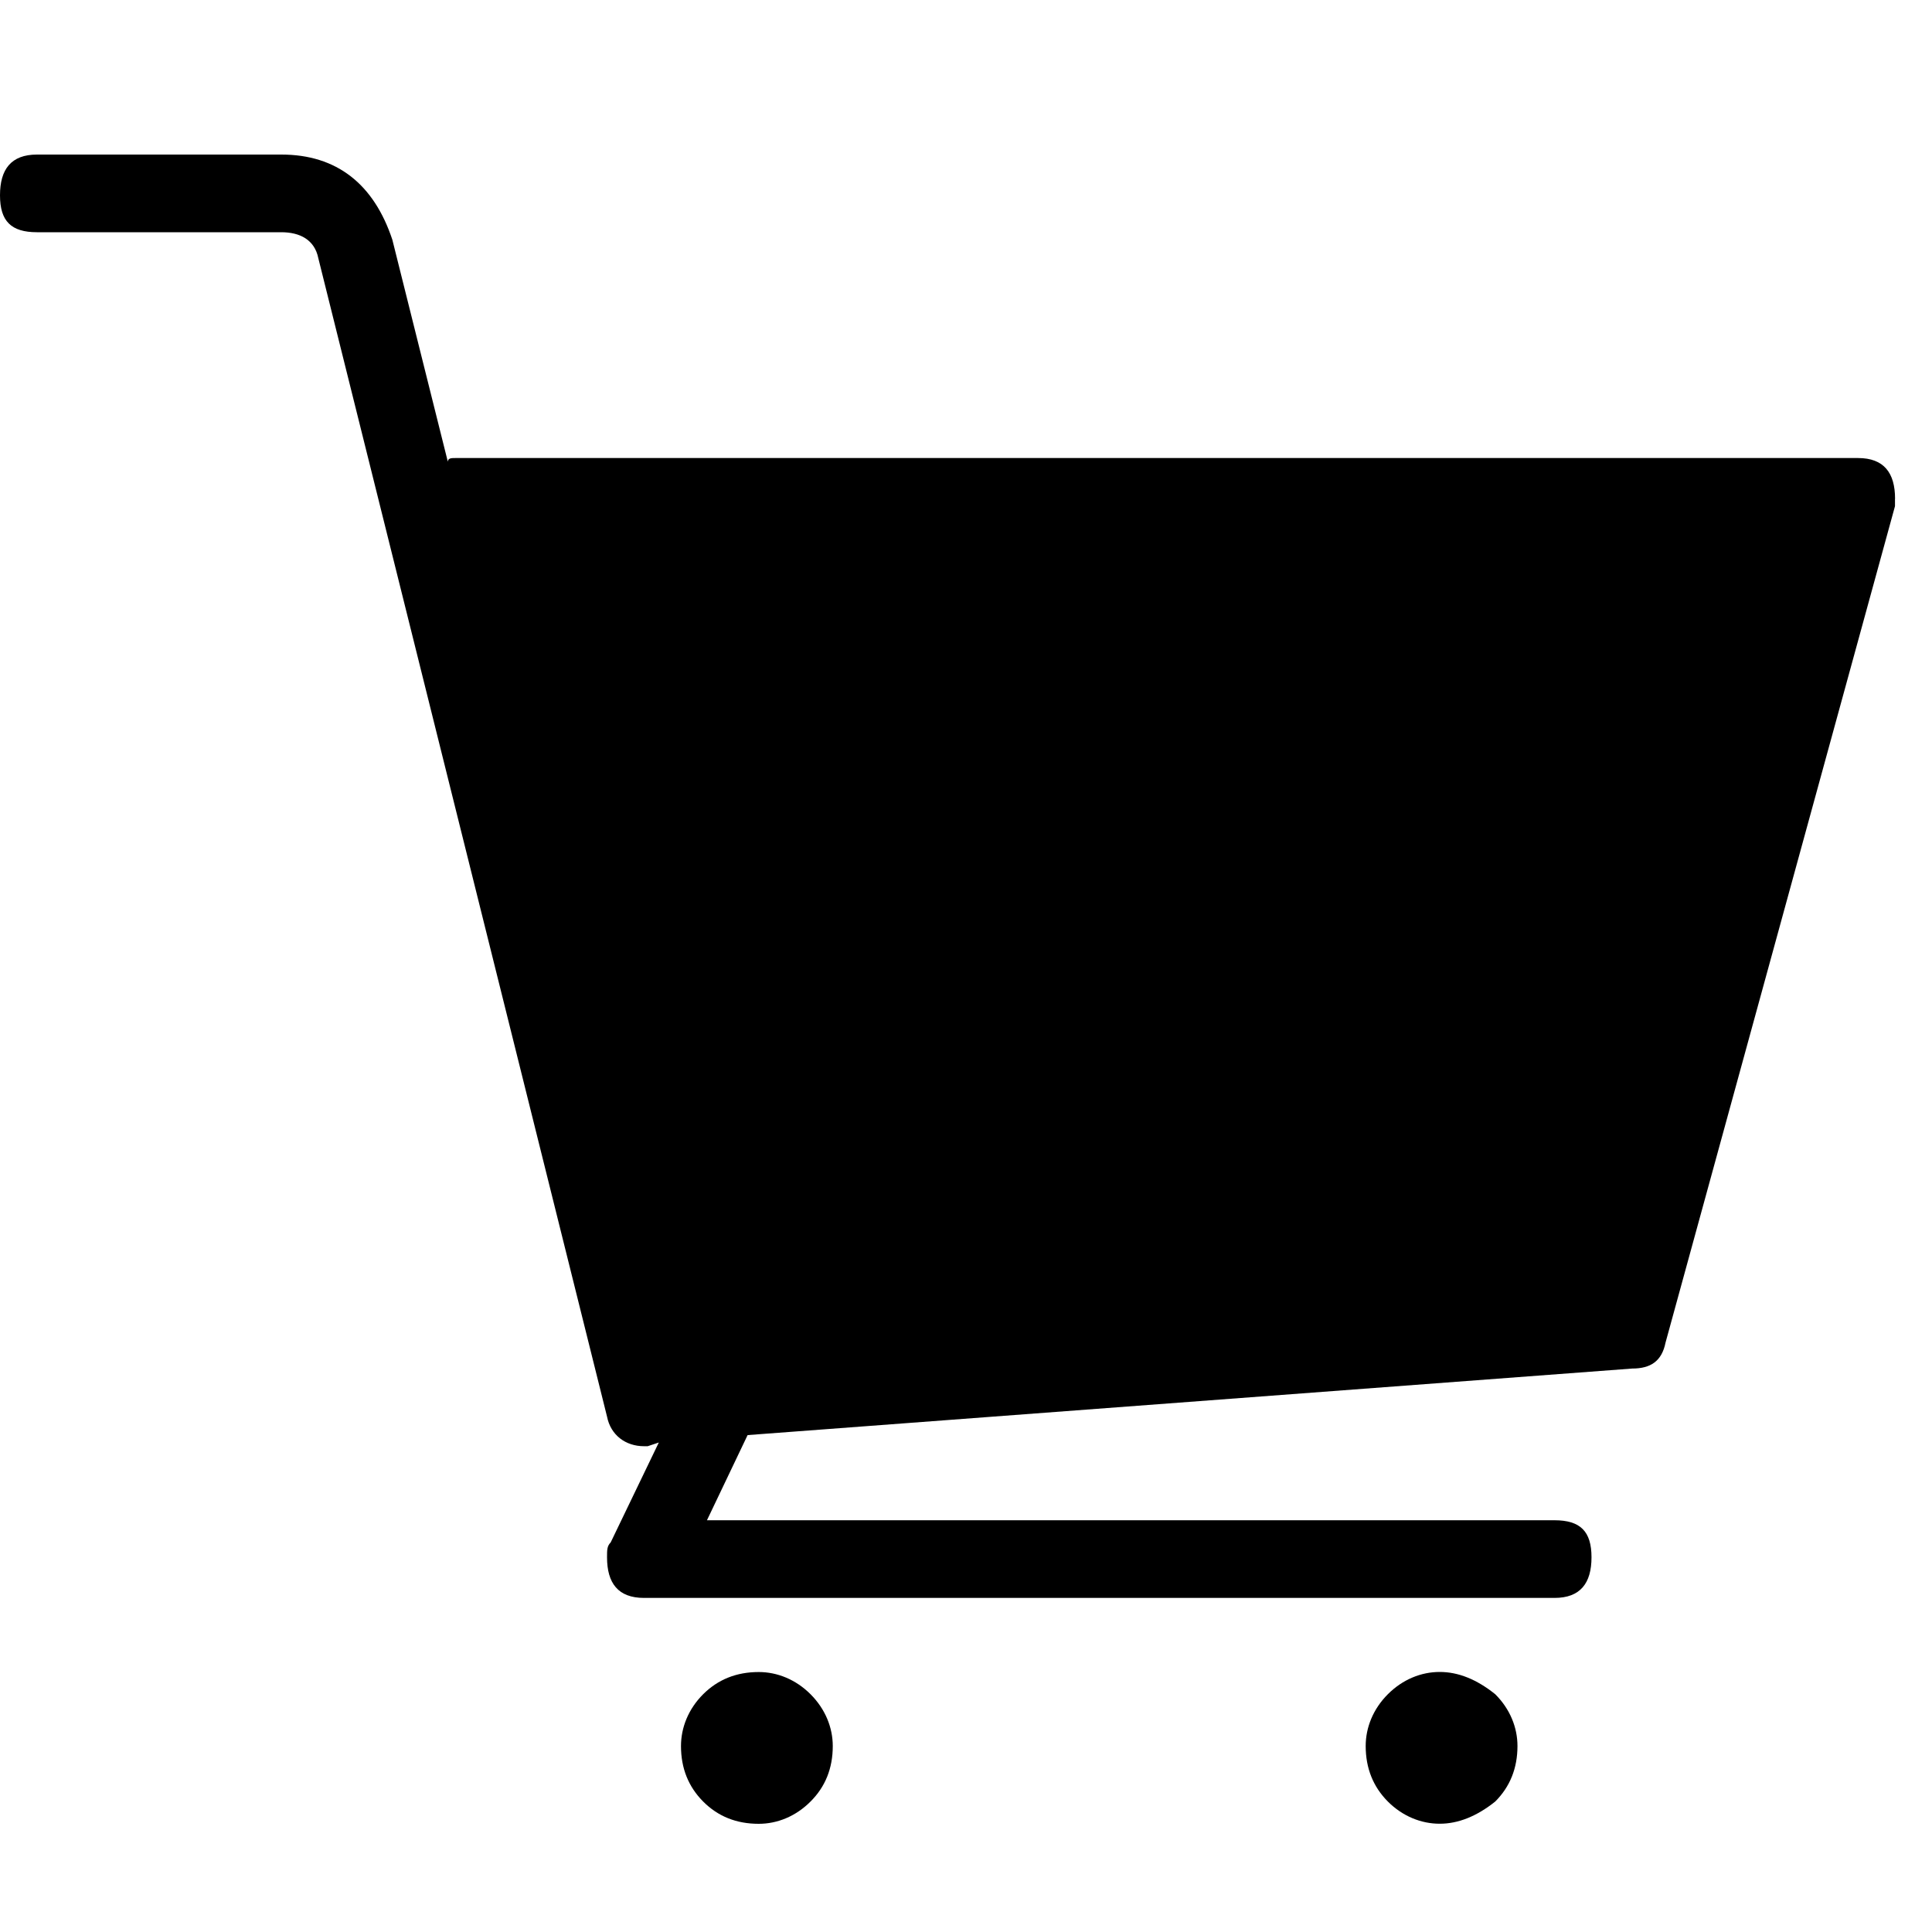
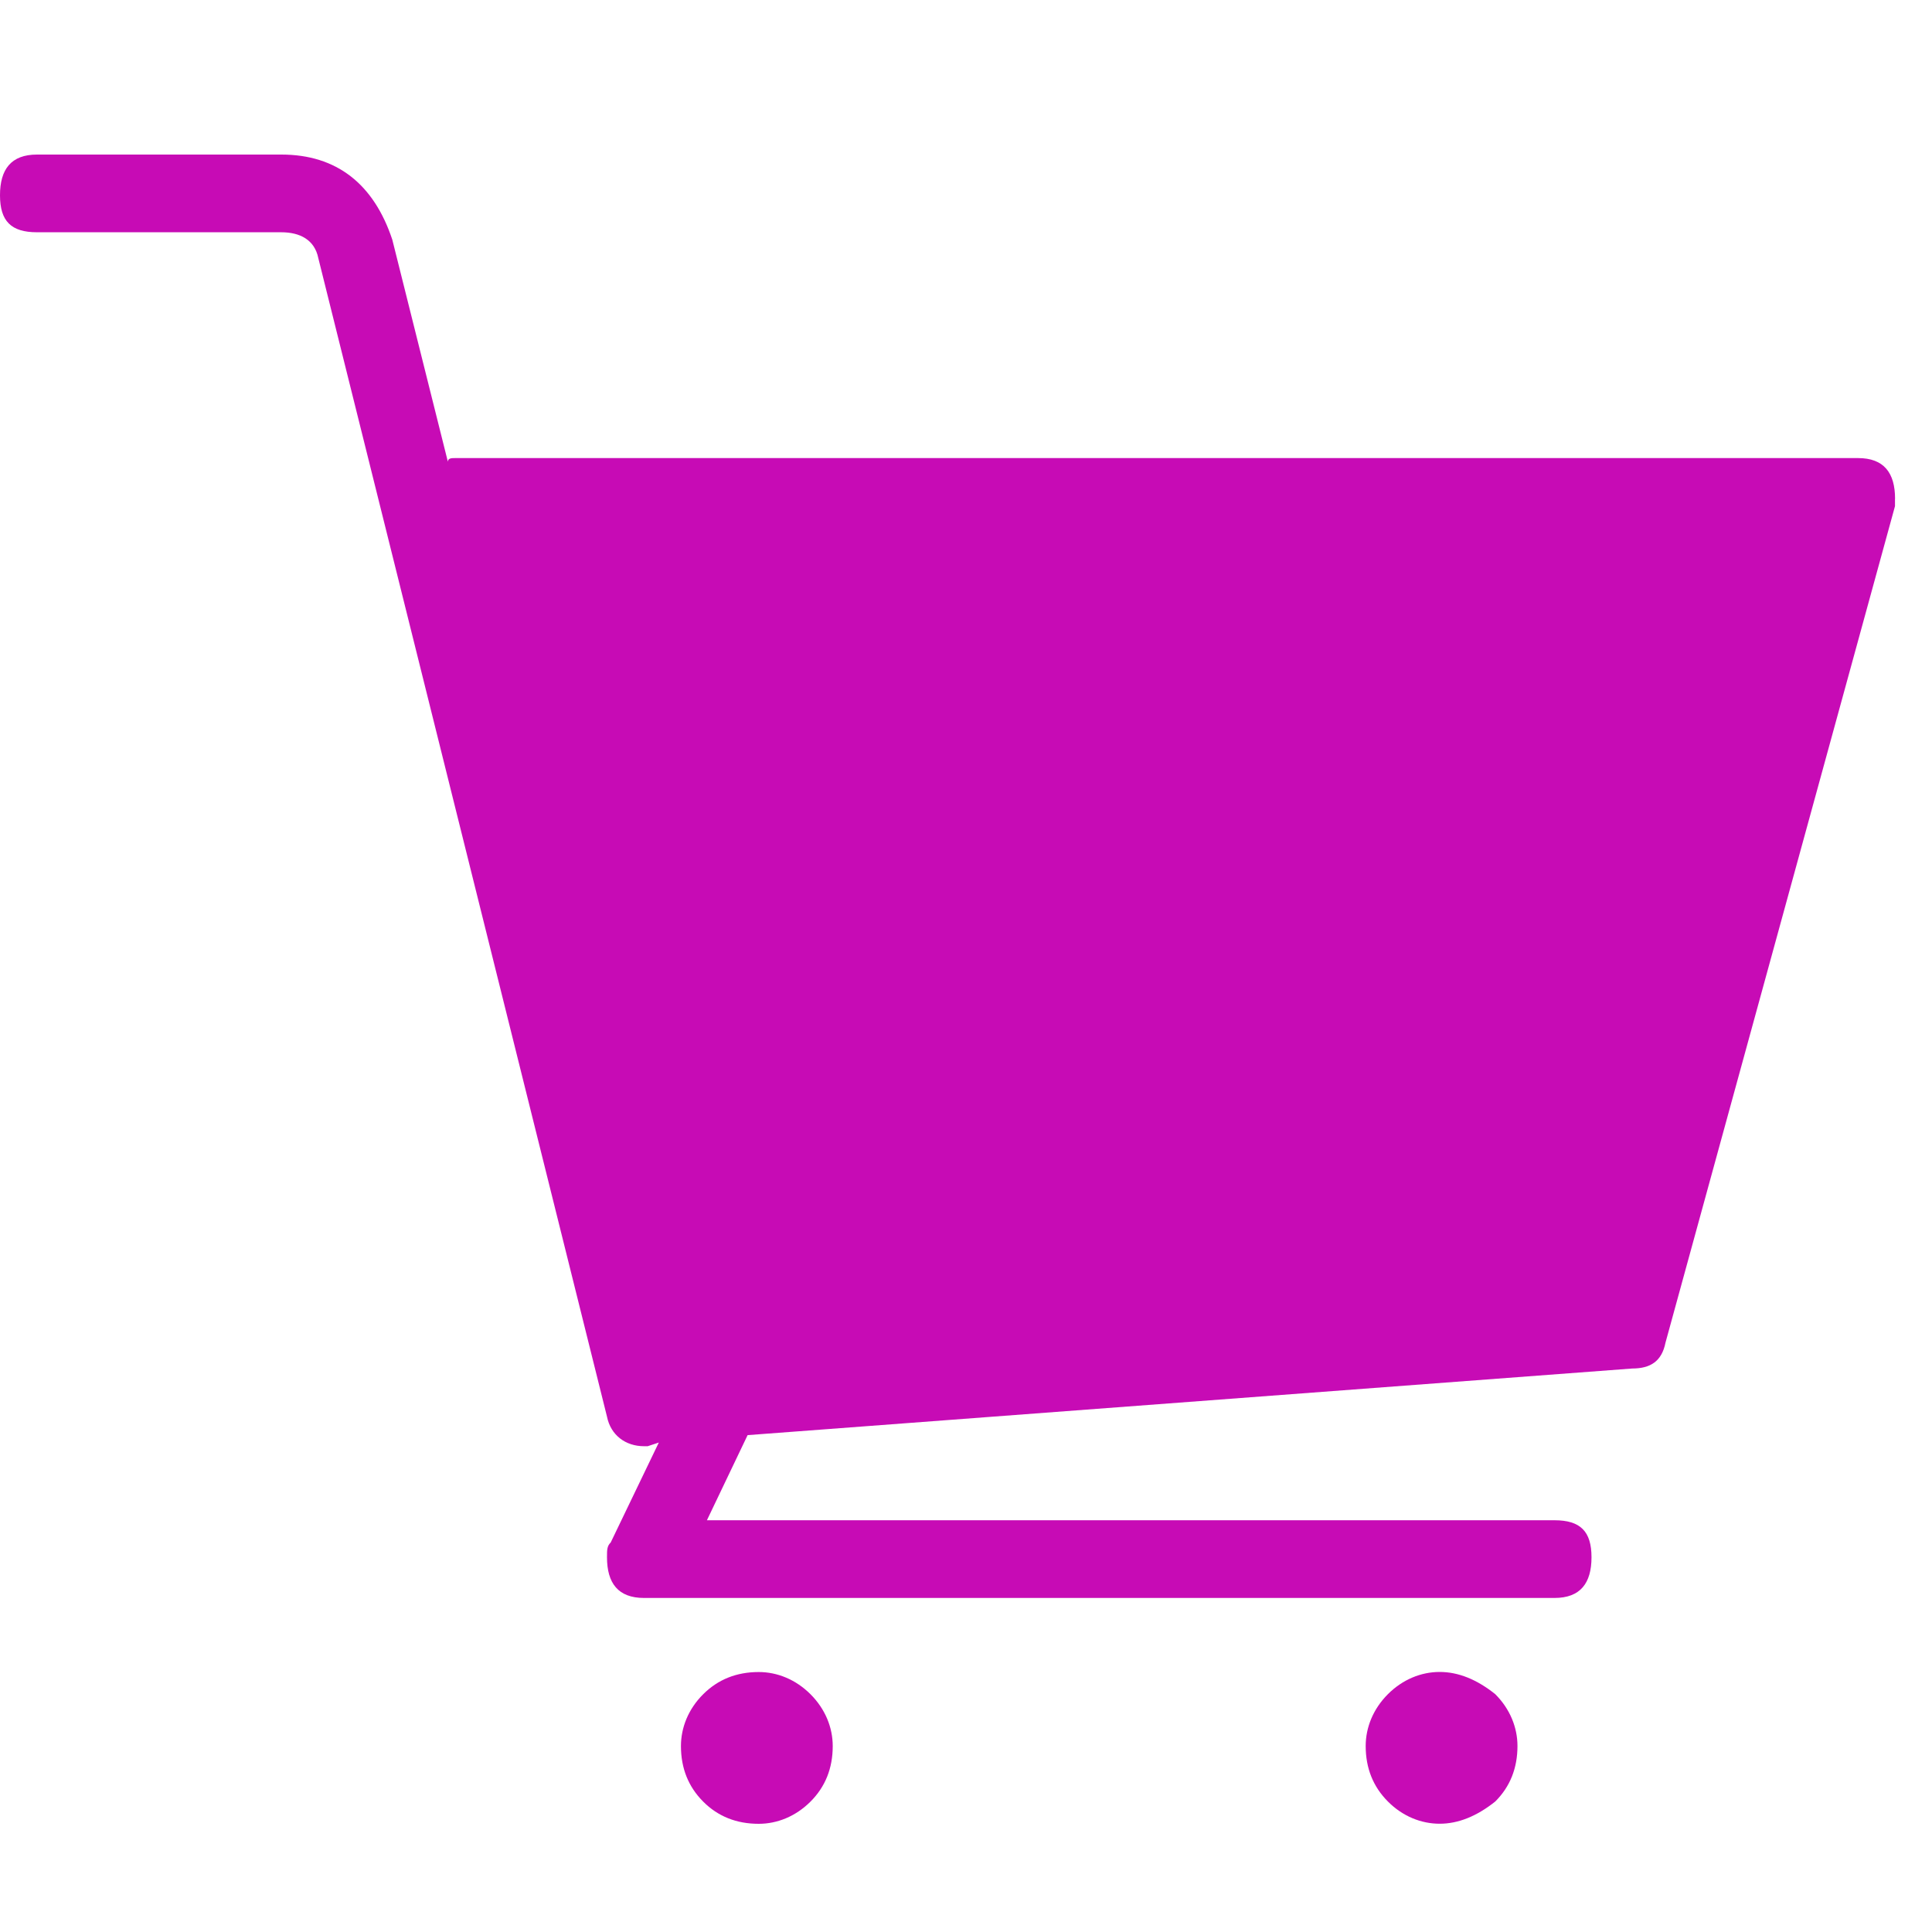
- <svg xmlns="http://www.w3.org/2000/svg" viewBox="0 0 25 25" id="cart-solid">
-   <path d="M24.521,6.454 C24.521,6.454 24.521,6.55 24.521,6.55 C24.521,6.55 21.552,17.373 21.552,17.373 C21.504,17.613 21.36,17.709 21.12,17.709 C21.12,17.709 21.12,17.709 21.12,17.709 C21.12,17.709 9.674,18.57 9.674,18.57 C9.674,18.57 9.148,19.672 9.148,19.672 C9.148,19.672 20.115,19.672 20.115,19.672 C20.45,19.672 20.594,19.816 20.594,20.151 C20.594,20.151 20.594,20.151 20.594,20.151 C20.594,20.486 20.45,20.677 20.115,20.677 C20.115,20.677 20.115,20.677 20.115,20.677 C20.115,20.677 8.334,20.677 8.334,20.677 C7.998,20.677 7.855,20.486 7.855,20.151 C7.855,20.151 7.855,20.151 7.855,20.151 C7.855,20.055 7.855,20.007 7.902,19.959 C7.902,19.959 7.902,19.959 7.902,19.959 C7.902,19.959 8.525,18.666 8.525,18.666 C8.525,18.666 8.381,18.714 8.381,18.714 C8.381,18.714 8.334,18.714 8.334,18.714 C8.095,18.714 7.902,18.57 7.855,18.331 C7.855,18.331 7.855,18.331 7.855,18.331 C7.855,18.331 4.119,3.341 4.119,3.341 C4.071,3.102 3.88,3.005 3.64,3.005 C3.64,3.005 3.64,3.005 3.64,3.005 C3.64,3.005 0.479,3.005 0.479,3.005 C0.144,3.005 0,2.862 0,2.527 C0,2.527 0,2.527 0,2.527 C0,2.191 0.144,2 0.479,2 C0.479,2 0.479,2 0.479,2 C0.479,2 3.64,2 3.64,2 C4.359,2 4.838,2.383 5.077,3.102 C5.077,3.102 5.077,3.102 5.077,3.102 C5.077,3.102 5.795,5.975 5.795,5.975 C5.795,5.927 5.843,5.927 5.891,5.927 C5.891,5.927 5.891,5.927 5.891,5.927 C5.891,5.927 24.043,5.927 24.043,5.927 C24.378,5.927 24.522,6.119 24.522,6.454 C24.522,6.454 24.522,6.454 24.522,6.454 L24.521,6.454 Z M9.818,21.636 C9.818,21.636 9.818,21.636 9.818,21.636 C9.53,21.636 9.291,21.732 9.099,21.923 C8.907,22.115 8.812,22.355 8.812,22.594 C8.812,22.594 8.812,22.594 8.812,22.594 C8.812,22.881 8.908,23.12 9.099,23.312 C9.291,23.505 9.53,23.6 9.818,23.6 C9.818,23.6 9.818,23.6 9.818,23.6 C10.057,23.6 10.297,23.504 10.488,23.312 C10.68,23.121 10.776,22.881 10.776,22.594 C10.776,22.594 10.776,22.594 10.776,22.594 C10.776,22.355 10.68,22.115 10.488,21.923 C10.297,21.732 10.057,21.636 9.818,21.636 Z M19.348,21.923 C19.109,21.731 18.87,21.635 18.63,21.635 C18.39,21.635 18.151,21.731 17.959,21.923 C17.768,22.114 17.672,22.354 17.672,22.593 C17.672,22.593 17.672,22.593 17.672,22.593 C17.672,22.88 17.768,23.12 17.959,23.312 C18.151,23.504 18.391,23.599 18.63,23.599 C18.869,23.599 19.109,23.503 19.348,23.312 C19.54,23.12 19.636,22.88 19.636,22.593 C19.636,22.593 19.636,22.593 19.636,22.593 C19.636,22.354 19.54,22.114 19.348,21.923 Z" />
+ <svg xmlns="http://www.w3.org/2000/svg" width="50" height="50" viewBox="0 0 50 50" fill="none">
+   <path fill-rule="evenodd" clip-rule="evenodd" d="M49.042 12.908V13.1L43.103 34.747C43.008 35.225 42.72 35.417 42.241 35.417V35.417L19.348 37.141L18.295 39.344H40.23C40.9 39.344 41.188 39.631 41.188 40.302V40.302C41.188 40.972 40.9 41.355 40.23 41.355V41.355H16.667C15.997 41.355 15.709 40.972 15.709 40.302V40.302C15.709 40.109 15.709 40.014 15.805 39.919V39.919L17.05 37.333L16.762 37.428H16.667C16.189 37.428 15.805 37.141 15.709 36.663V36.663L8.238 6.681C8.142 6.203 7.759 6.011 7.28 6.011V6.011H0.958C0.287 6.011 0 5.723 0 5.053V5.053C0 4.383 0.287 4 0.958 4V4H7.28C8.717 4 9.675 4.766 10.153 6.203V6.203L11.591 11.95C11.591 11.855 11.686 11.855 11.783 11.855V11.855H48.086C48.756 11.855 49.044 12.238 49.044 12.908V12.908H49.042ZM19.636 43.272V43.272C19.061 43.272 18.582 43.464 18.198 43.847C17.814 44.23 17.623 44.709 17.623 45.188V45.188C17.623 45.763 17.815 46.241 18.198 46.625C18.581 47.01 19.061 47.2 19.636 47.2V47.2C20.114 47.2 20.593 47.008 20.976 46.625C21.359 46.242 21.551 45.763 21.551 45.188V45.188C21.551 44.709 21.359 44.23 20.976 43.847C20.593 43.464 20.114 43.272 19.636 43.272ZM38.697 43.845C38.219 43.462 37.739 43.27 37.259 43.27C36.78 43.27 36.302 43.462 35.919 43.845C35.536 44.228 35.344 44.708 35.344 45.186V45.186C35.344 45.761 35.536 46.239 35.919 46.623C36.302 47.008 36.781 47.198 37.259 47.198C37.737 47.198 38.217 47.006 38.697 46.623C39.08 46.241 39.272 45.761 39.272 45.186V45.186C39.272 44.708 39.08 44.228 38.697 43.845Z" fill="#C70BB5" />
</svg>
